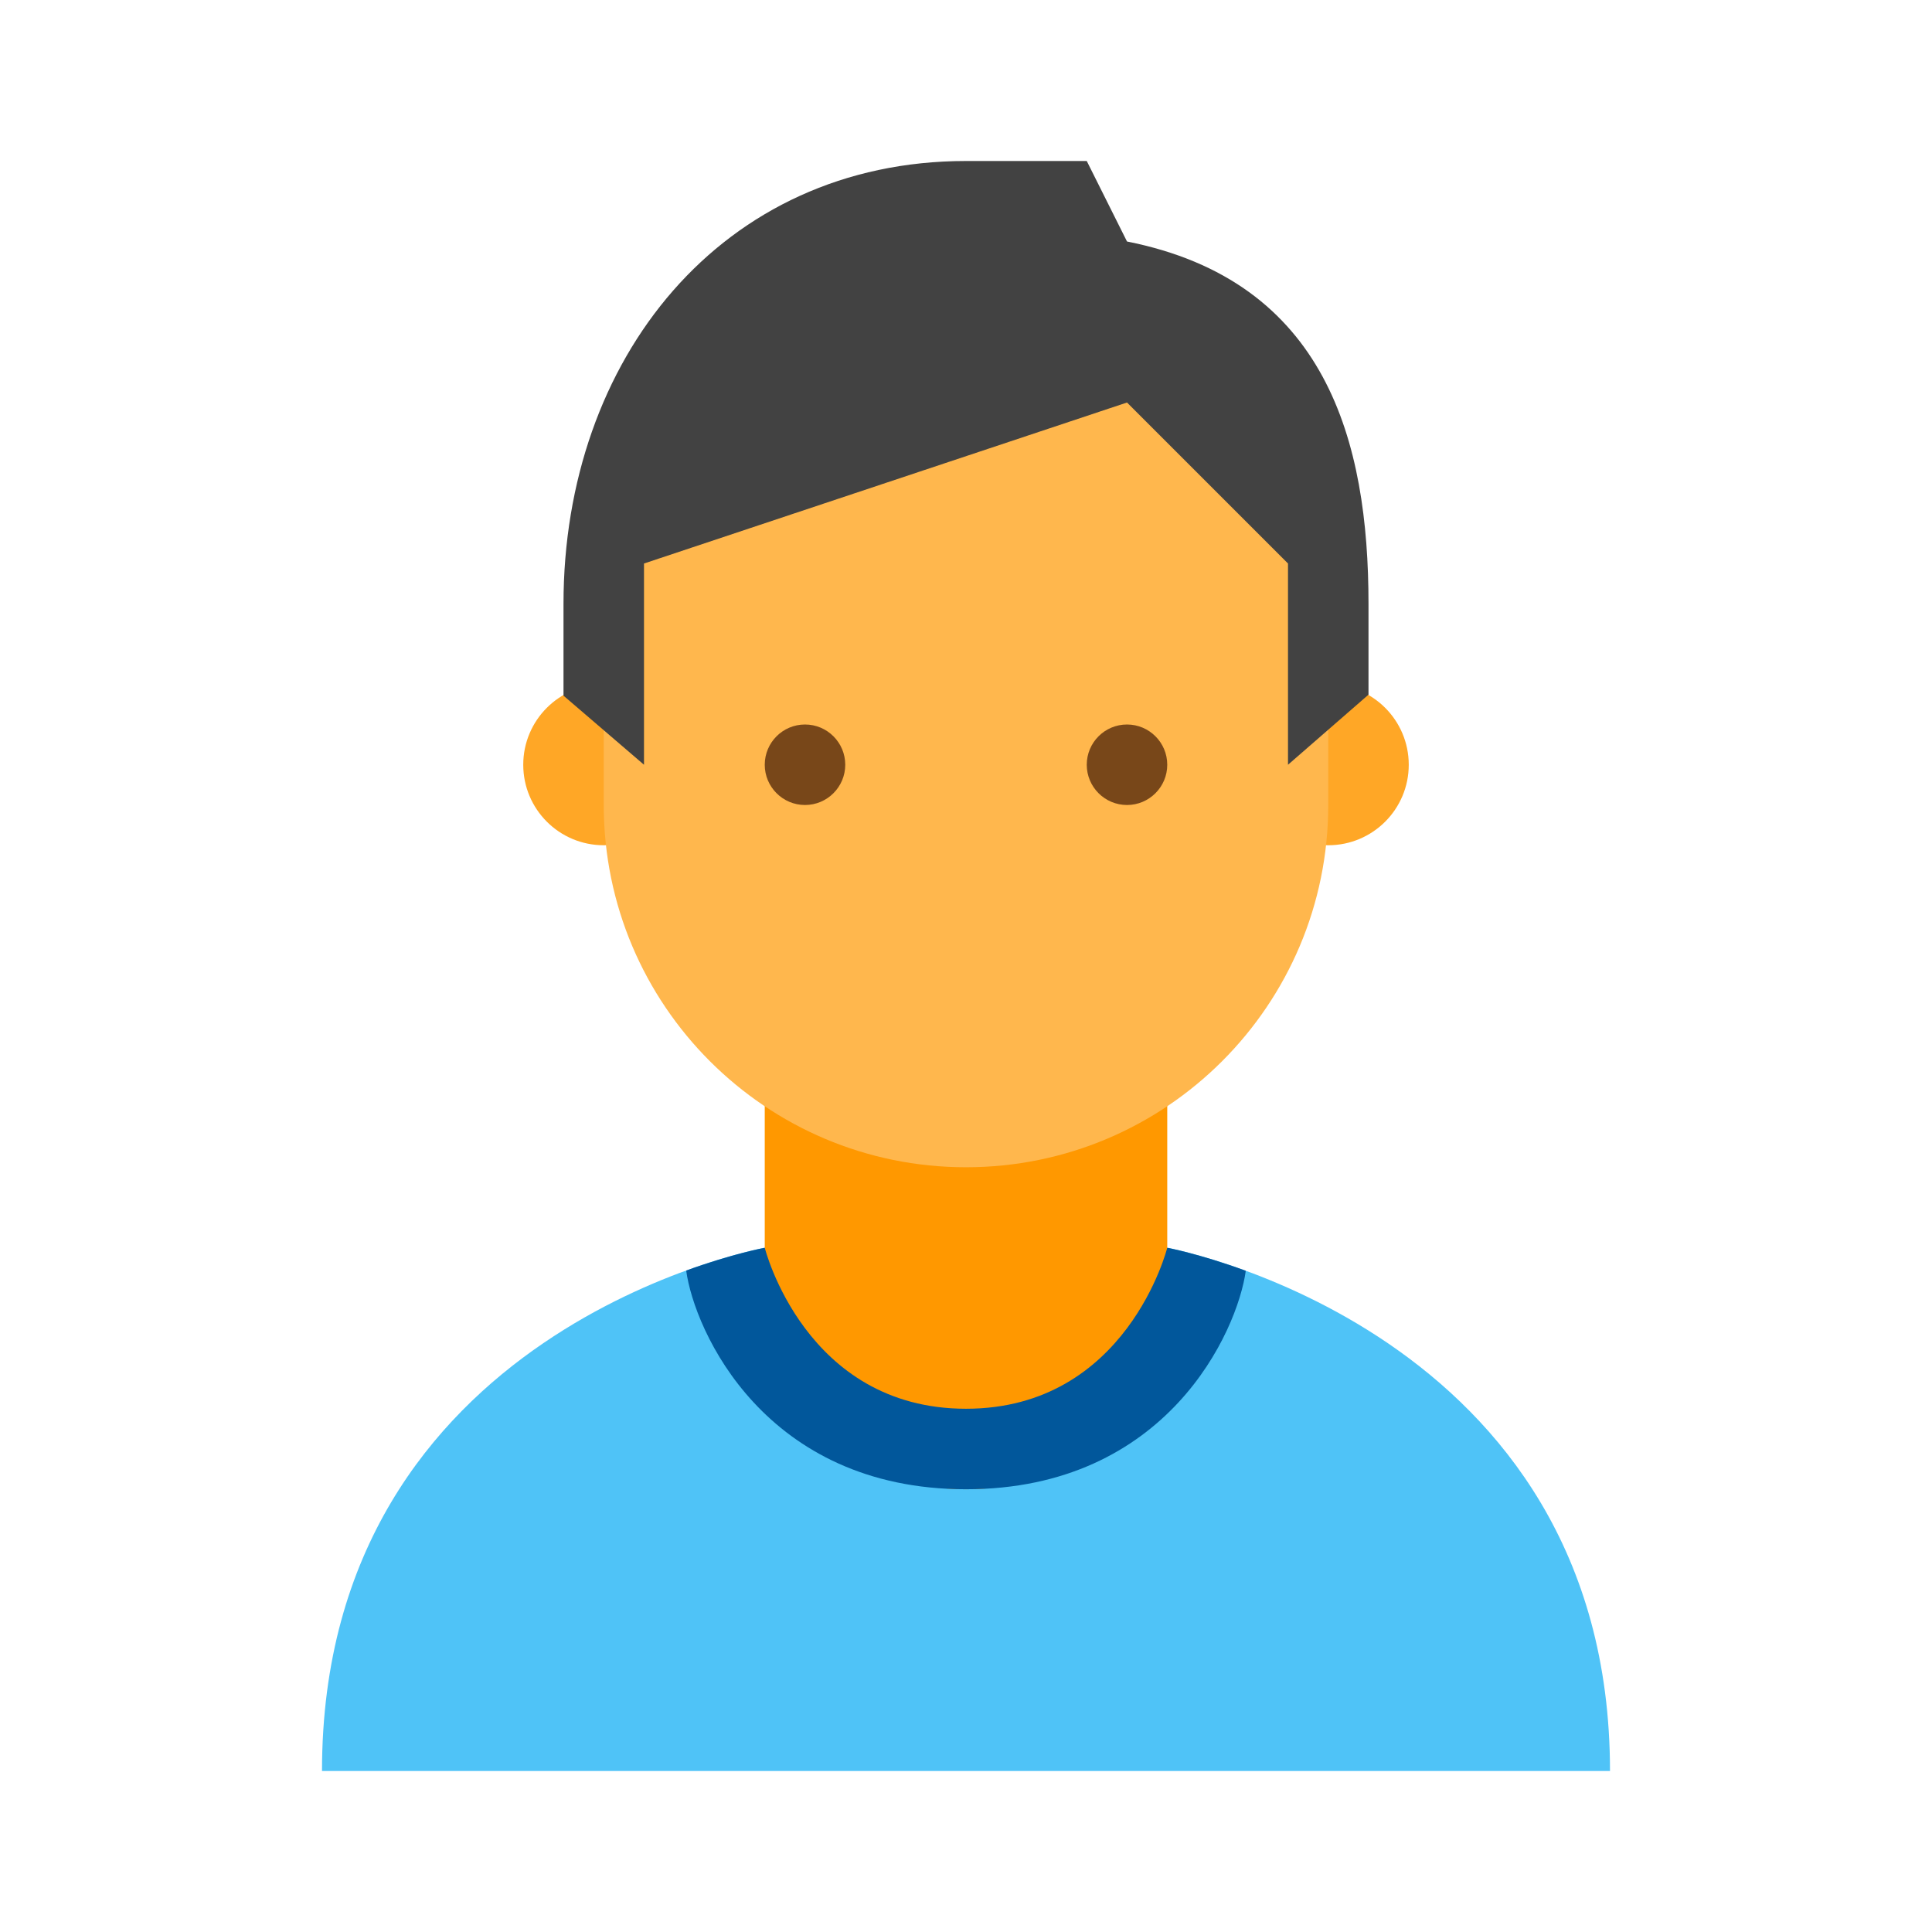
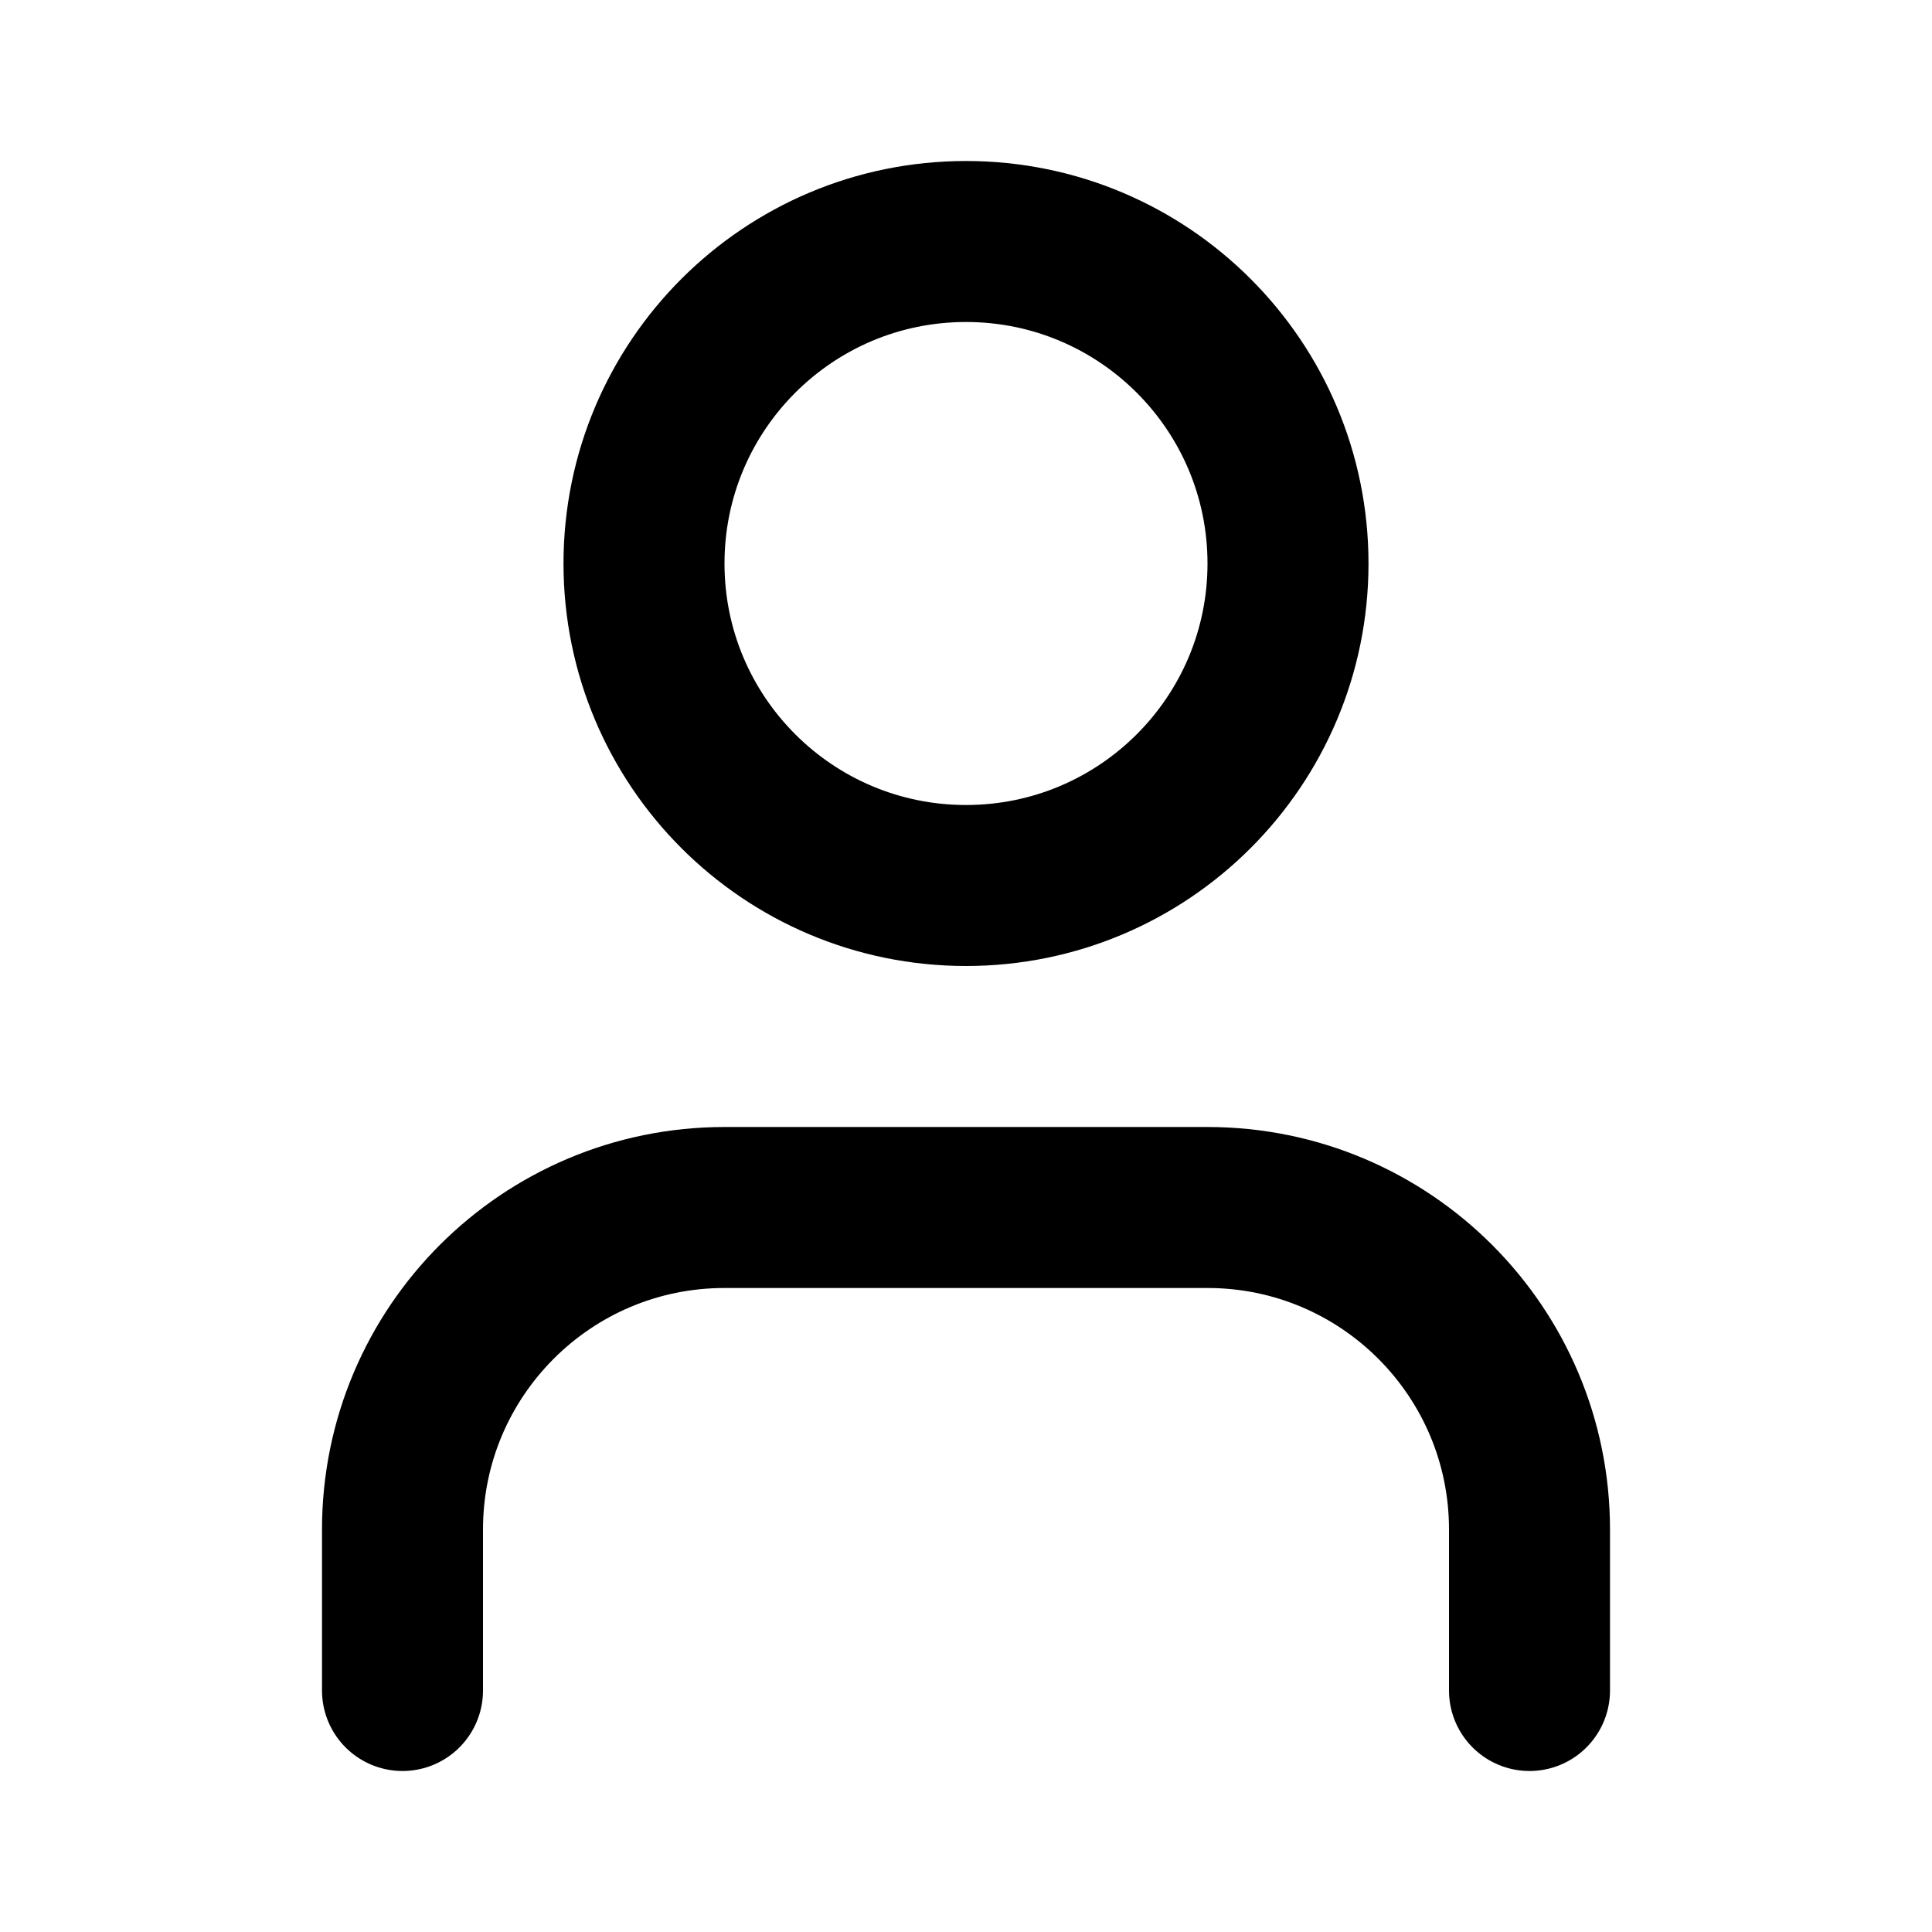
- <svg xmlns="http://www.w3.org/2000/svg" x="0px" y="0px" width="48" height="48" viewBox="0 0 48 48">
-   <path fill="#4FC3F7" d="M29,31L29,31c0,0-1,4-5,4s-5-4-5-4S8,32.986,8,44h32C40,33.025,29,31,29,31" />
-   <path fill="#FF9800" d="M24,37c-5,0-5-6-5-6v-6h10v6C29,31,29,37,24,37z" />
-   <path fill="#FFA726" d="M35 19c0 1.105-.895 2-2 2s-2-.895-2-2 .895-2 2-2S35 17.895 35 19M17 19c0 1.105-.895 2-2 2s-2-.895-2-2 .895-2 2-2S17 17.895 17 19" />
-   <path fill="#FFB74D" d="M33,13c0-7.635-18-4.971-18,0v7c0,4.971,4.029,9,9,9c4.971,0,9-4.029,9-9V13z" />
-   <path fill="#424242" d="M24,4c-6.075,0-10,4.925-10,11v2.284L16,19v-5l12-4l4,4v5l2-1.741V15c0-4.025-1.038-8.015-6-9l-1-2H24z" />
-   <path fill="#784719" d="M27 19c0 .552.448 1 1 1s1-.448 1-1-.448-1-1-1S27 18.448 27 19M19 19c0 .552.448 1 1 1s1-.448 1-1-.448-1-1-1S19 18.448 19 19" />
-   <path fill="#01579B" d="M24,37c5,0,6.745-3.93,6.951-5.428C29.794,31.148,29,31,29,31s-1,4-5,4s-5-4-5-4s-0.794,0.146-1.952,0.566C17.252,33.061,19,37,24,37z" />
+ <svg xmlns="http://www.w3.org/2000/svg" width="24" height="24" viewBox="0 0 24 24" fill="none" stroke="currentColor" stroke-width="2" stroke-linecap="round" stroke-linejoin="round" class="lucide lucide-user-icon lucide-user">
+   <path d="M19 21v-2a4 4 0 0 0-4-4H9a4 4 0 0 0-4 4v2" />
+   <circle cx="12" cy="7" r="4" />
</svg>
